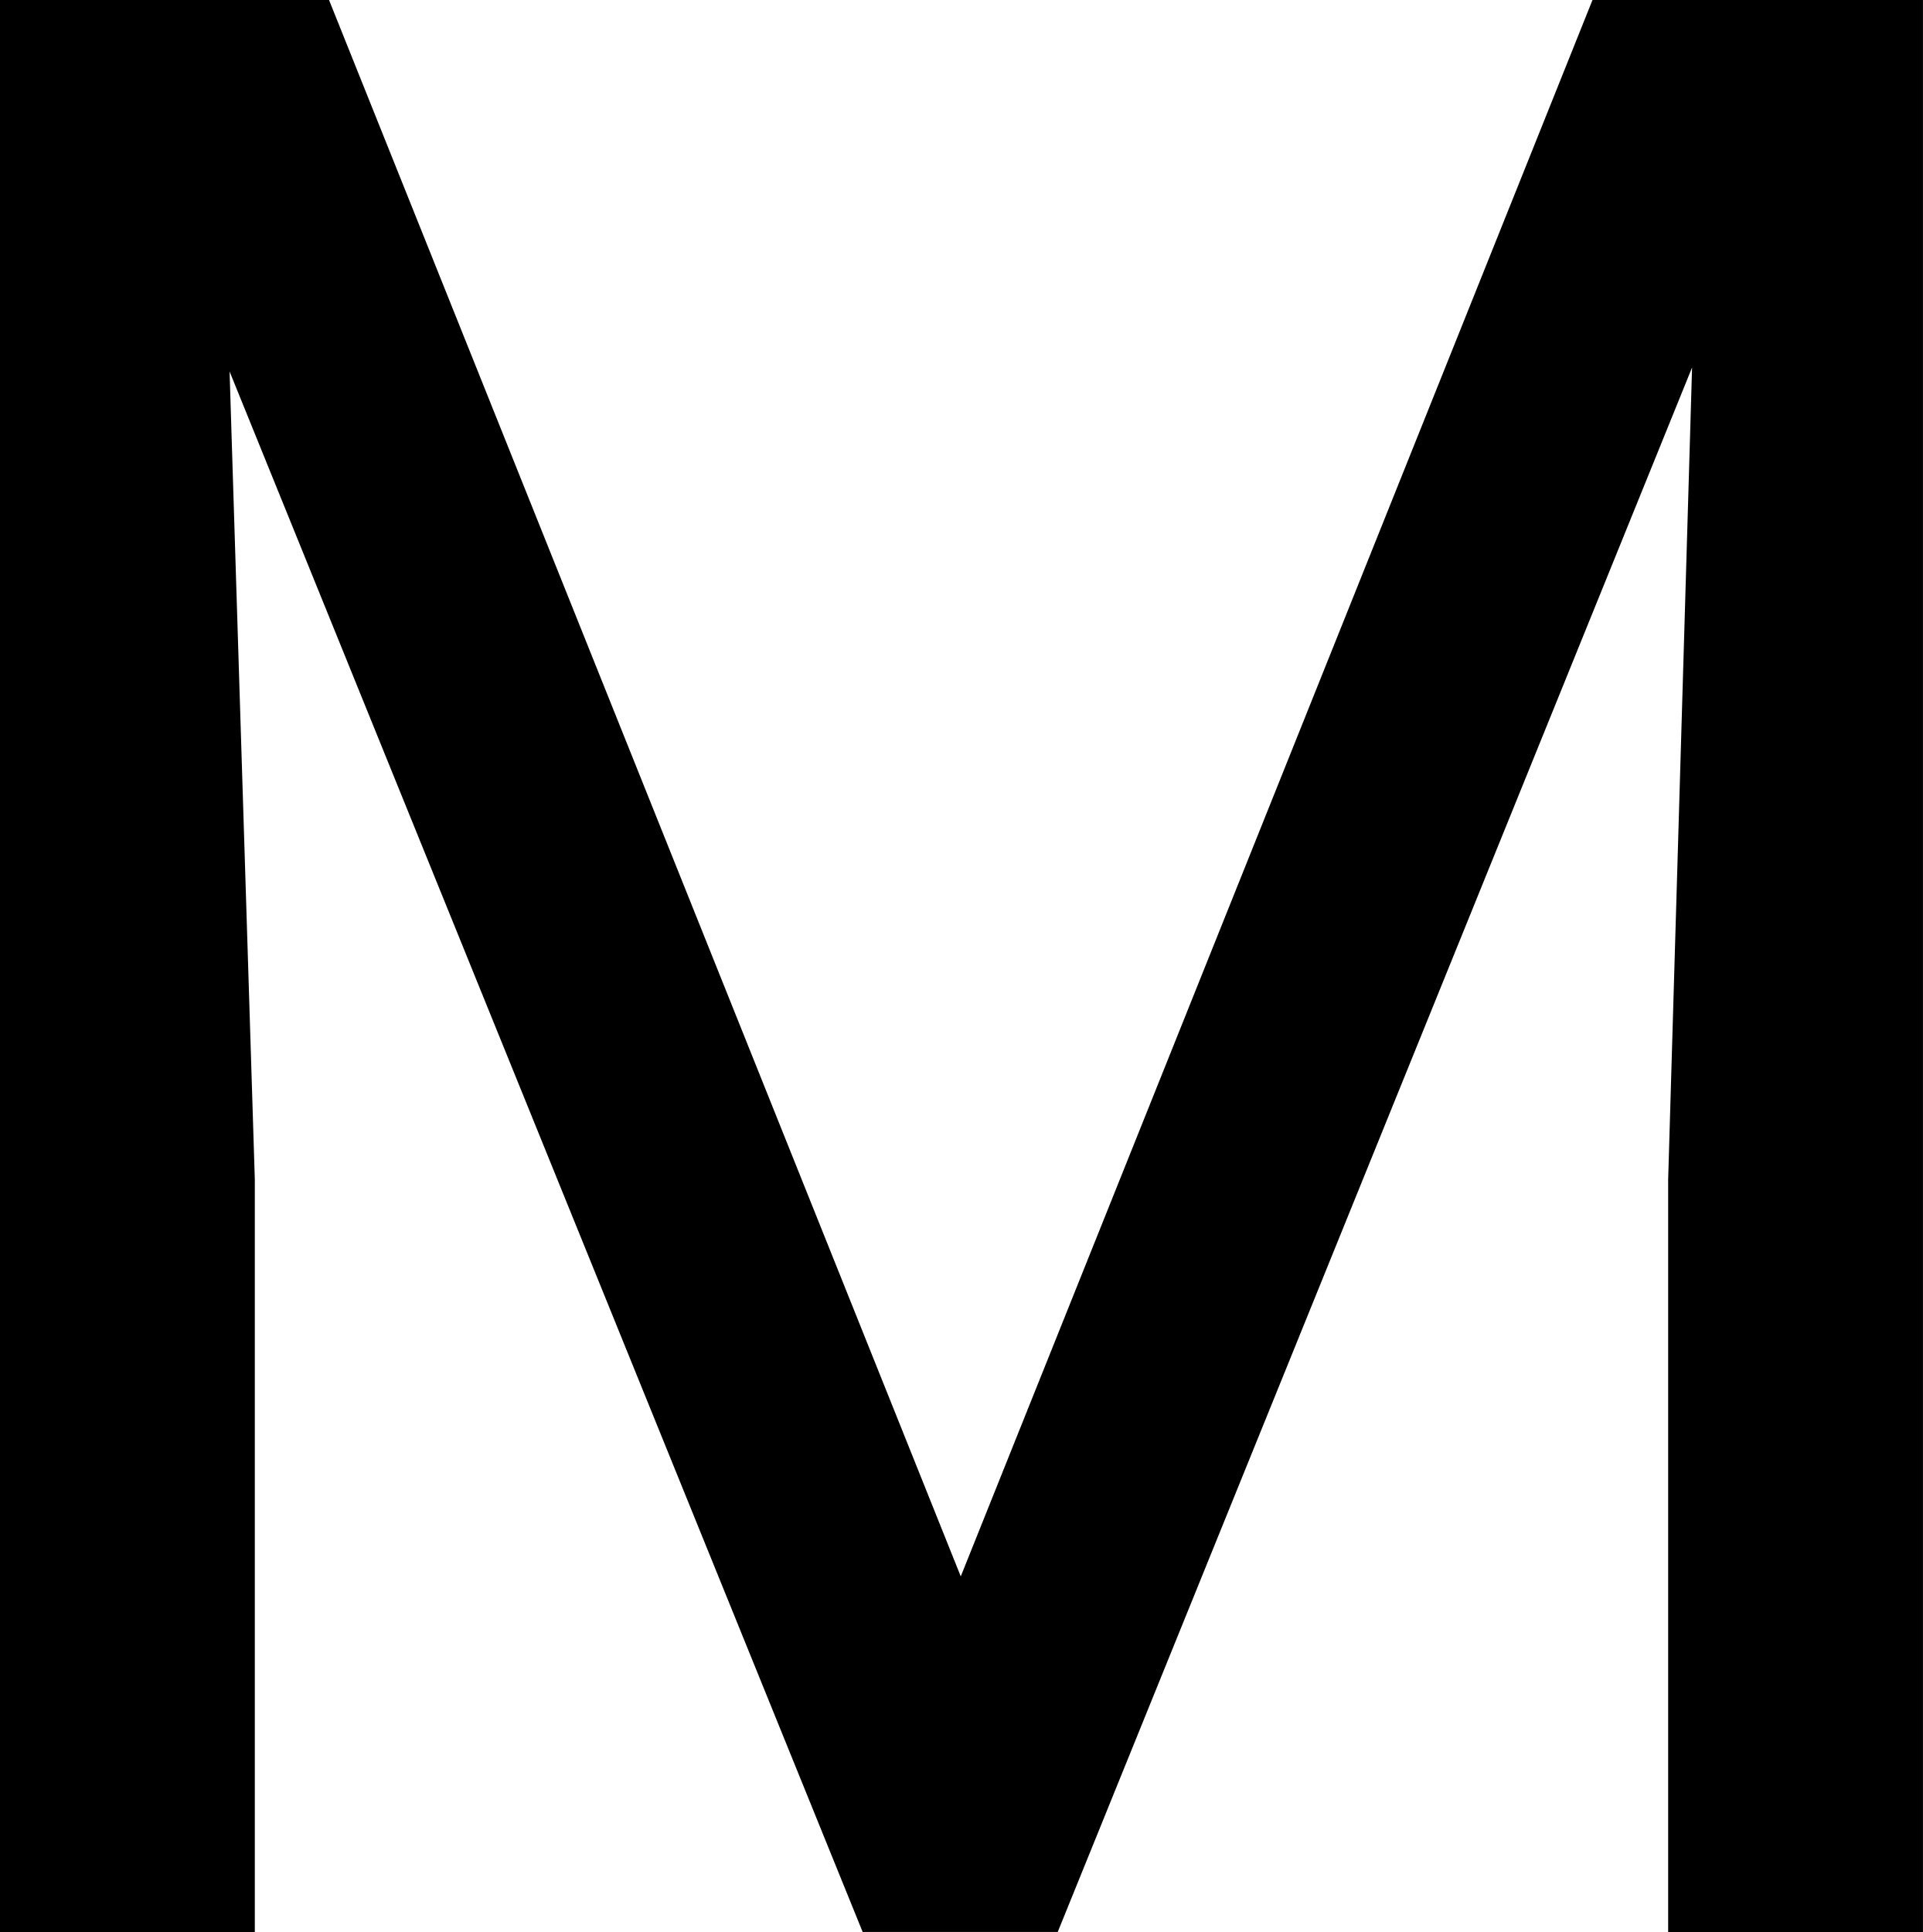
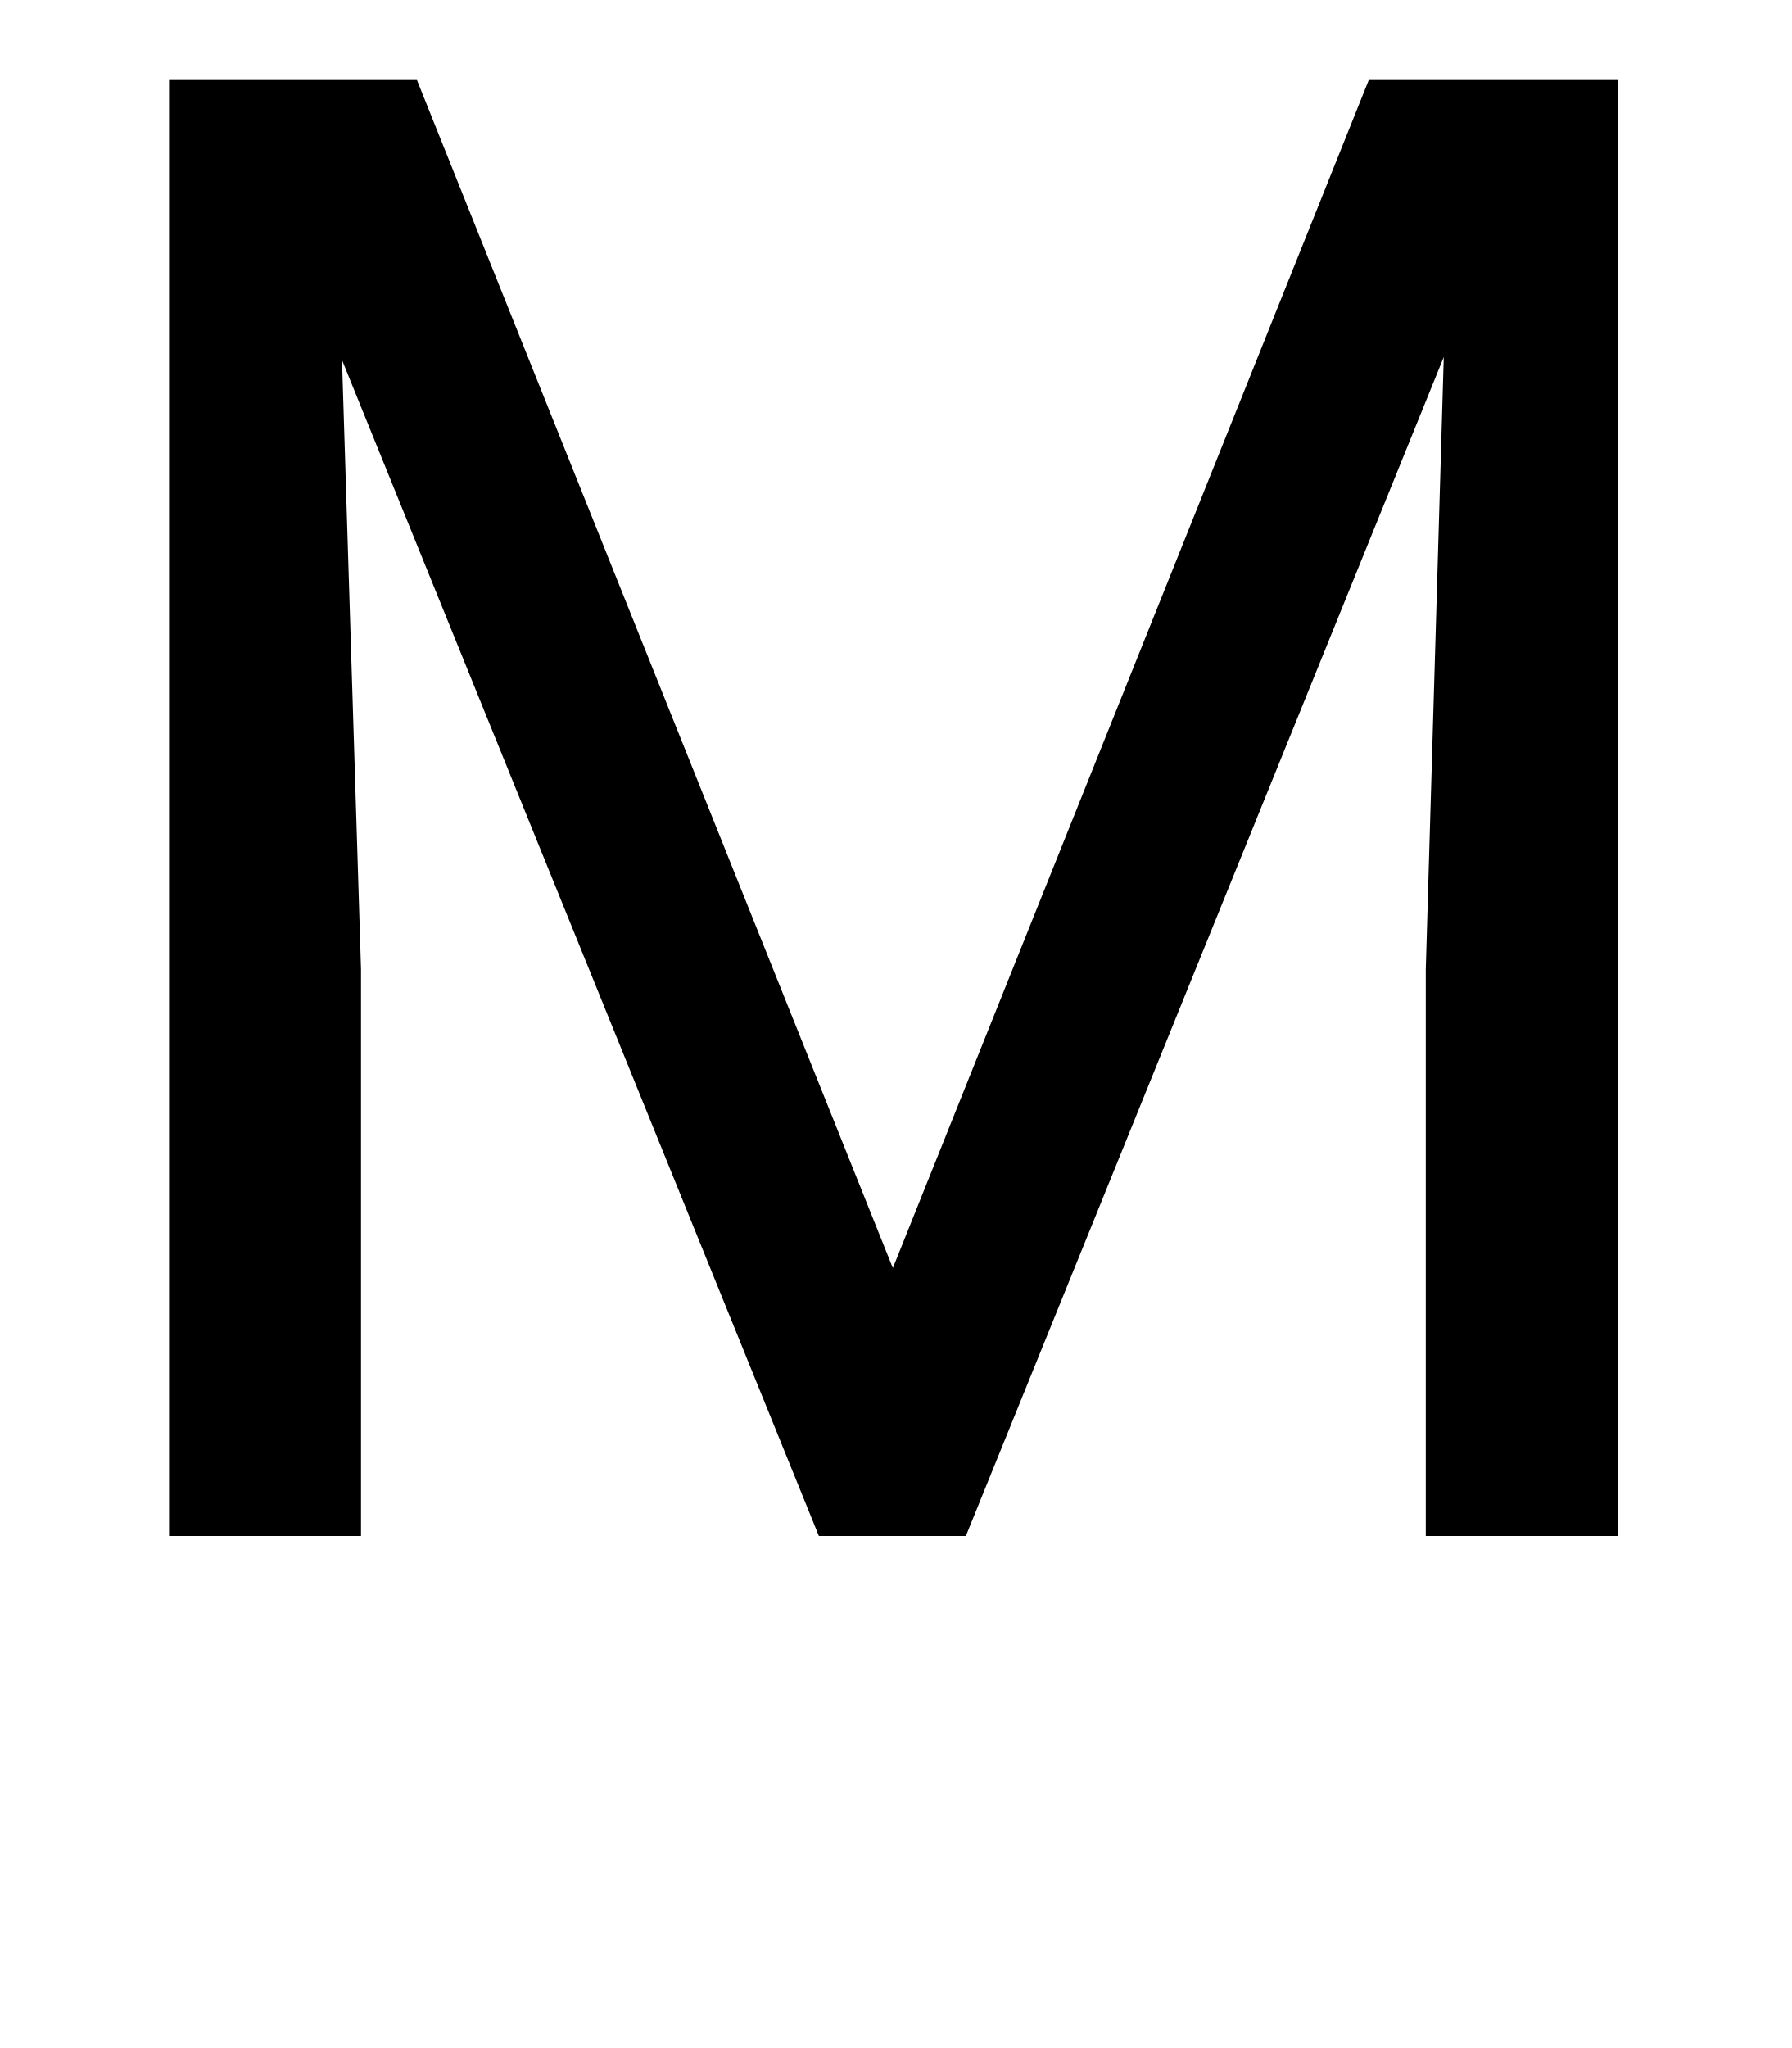
- <svg xmlns="http://www.w3.org/2000/svg" version="1.1" width="31.846" height="32" viewBox="0 0 31.846 32">
-   <path d="M5.449 3.552713678800501e-15L15.911 26.11 26.373 3.552713678800501e-15H31.846V32H27.626V19.538L28.022 6.087 17.517 31.999H14.286L3.802 6.153 4.22 19.538V32H0V0H5.451Z" />
+ <svg xmlns="http://www.w3.org/2000/svg" version="1.1" width="28" height="32" viewBox="0 0 28 32">
+   <path d="M6.516 1.25l7.438 18.563 7.438-18.563h3.891v22.75h-3v-8.859l0.281-9.563-7.469 18.422h-2.297l-7.453-18.375 0.297 9.516v8.859h-3v-22.75h3.875z" />
</svg>
